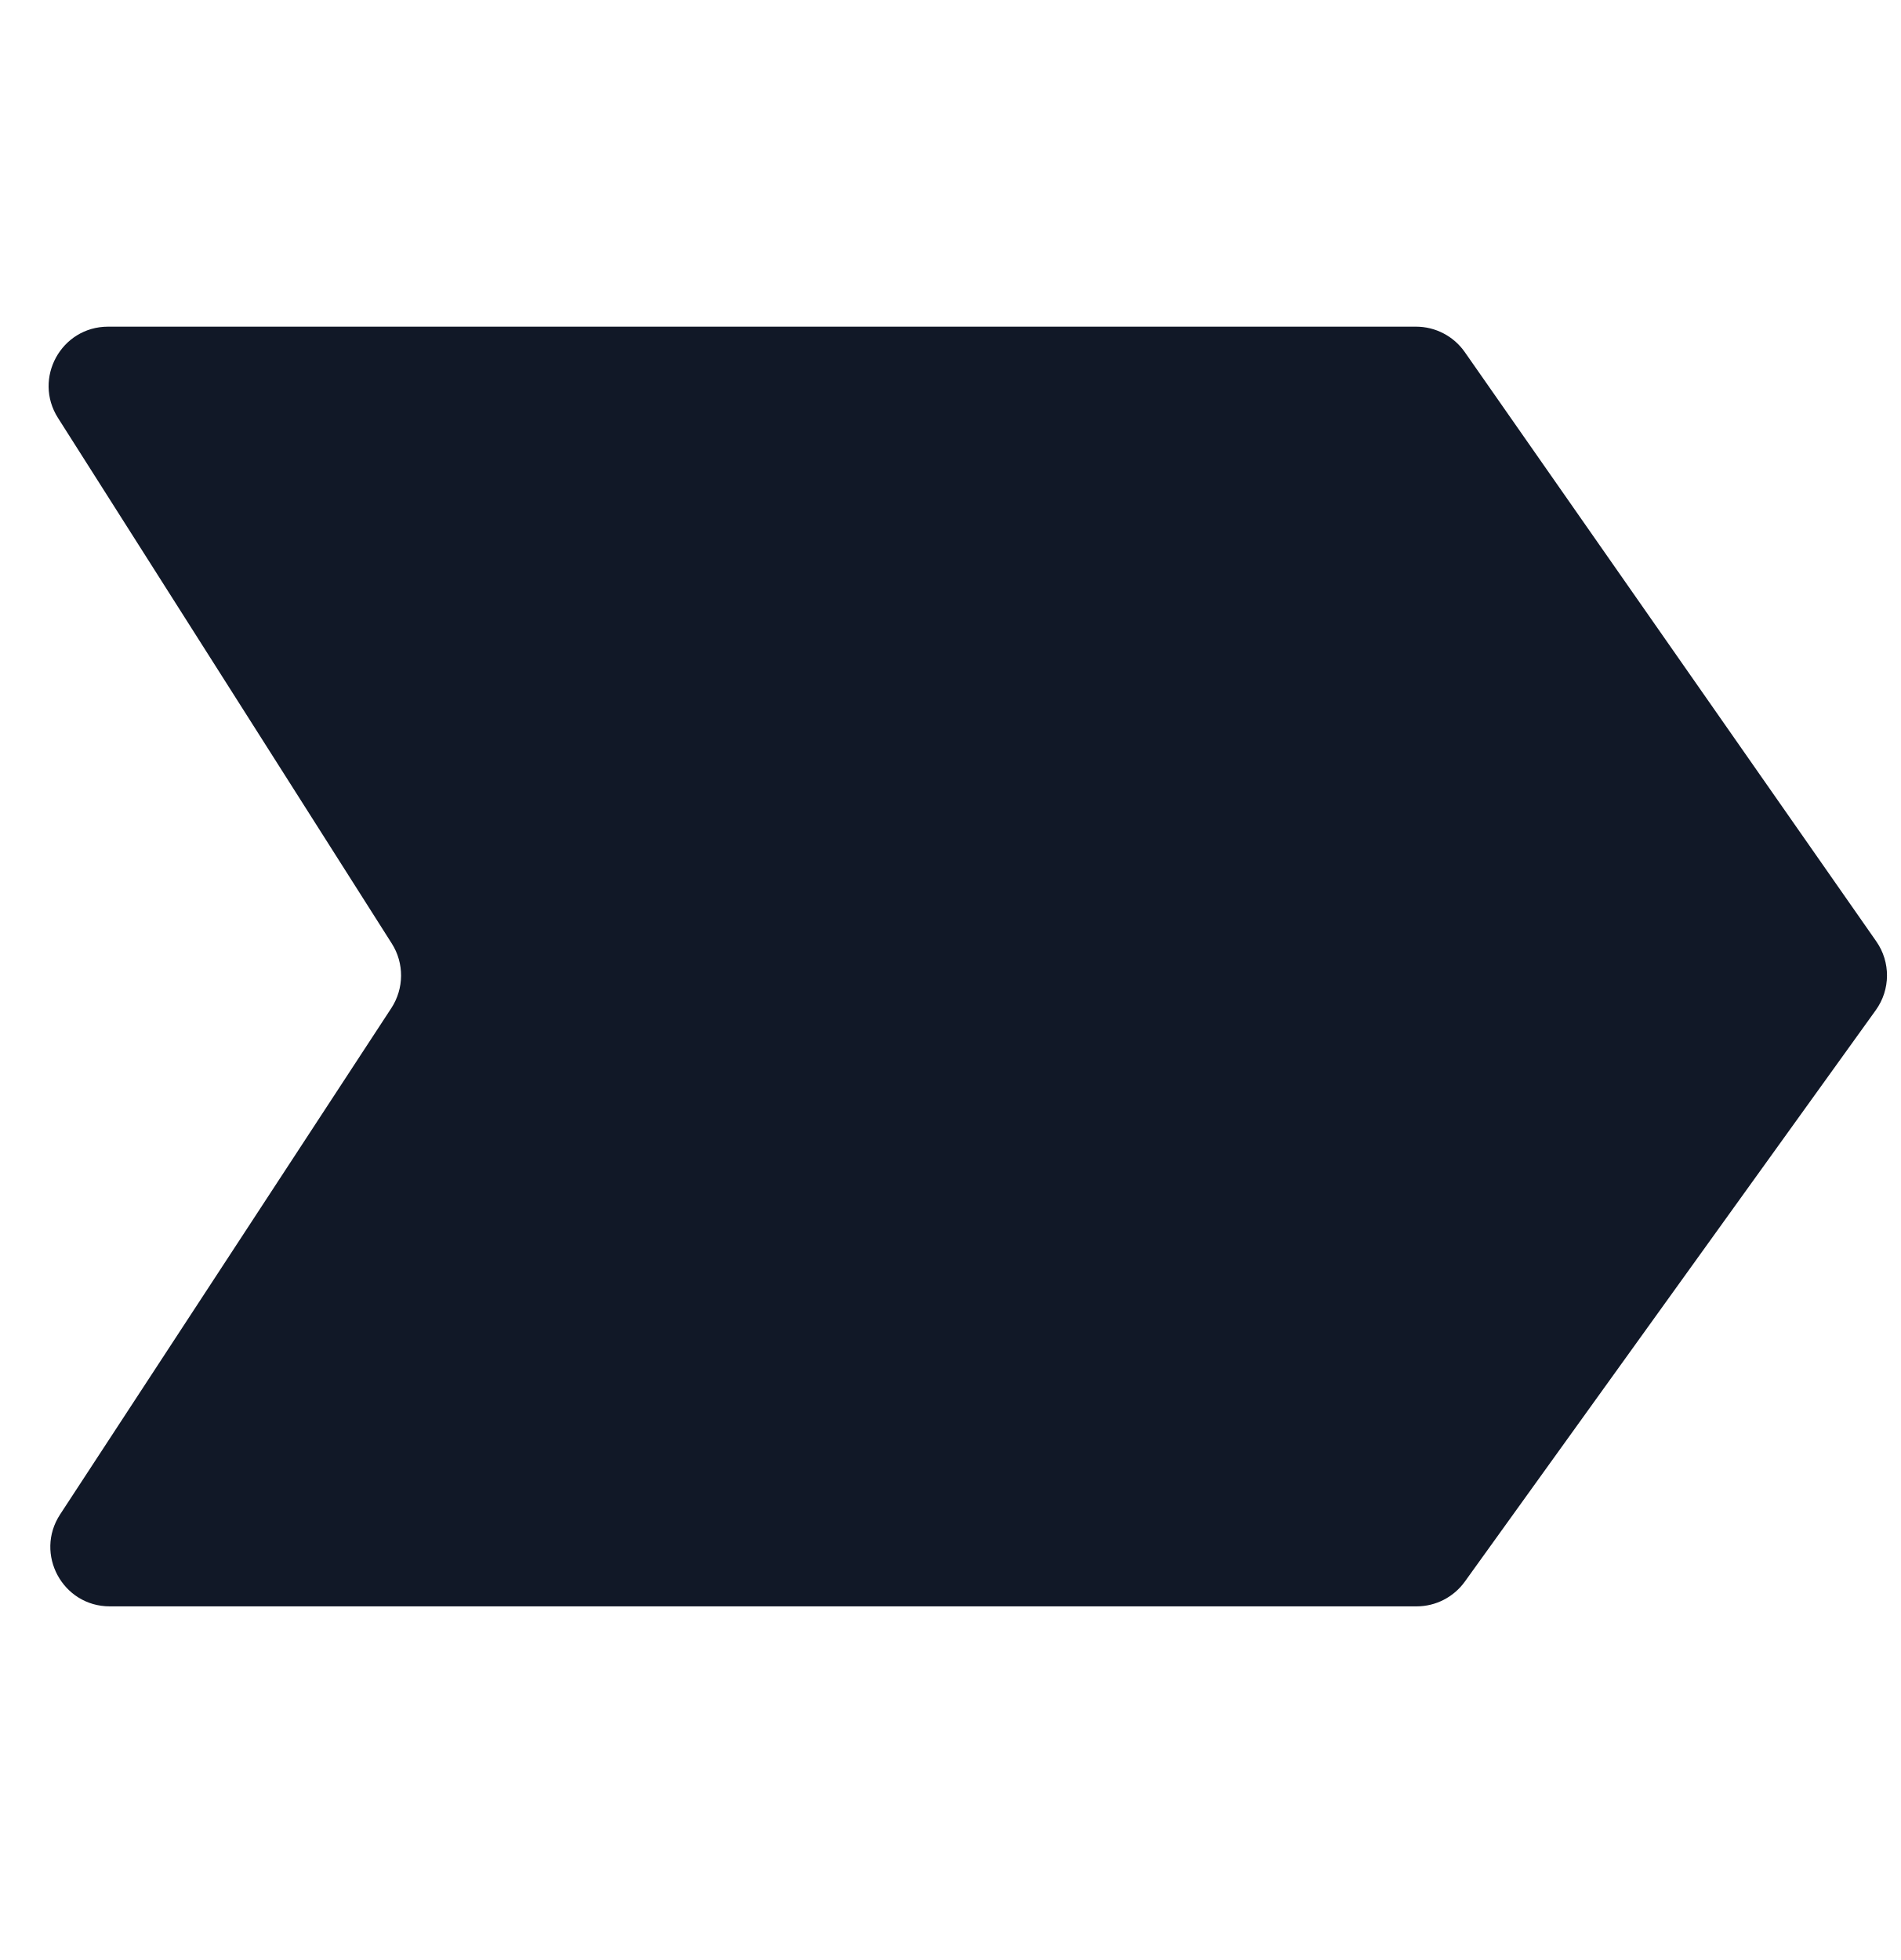
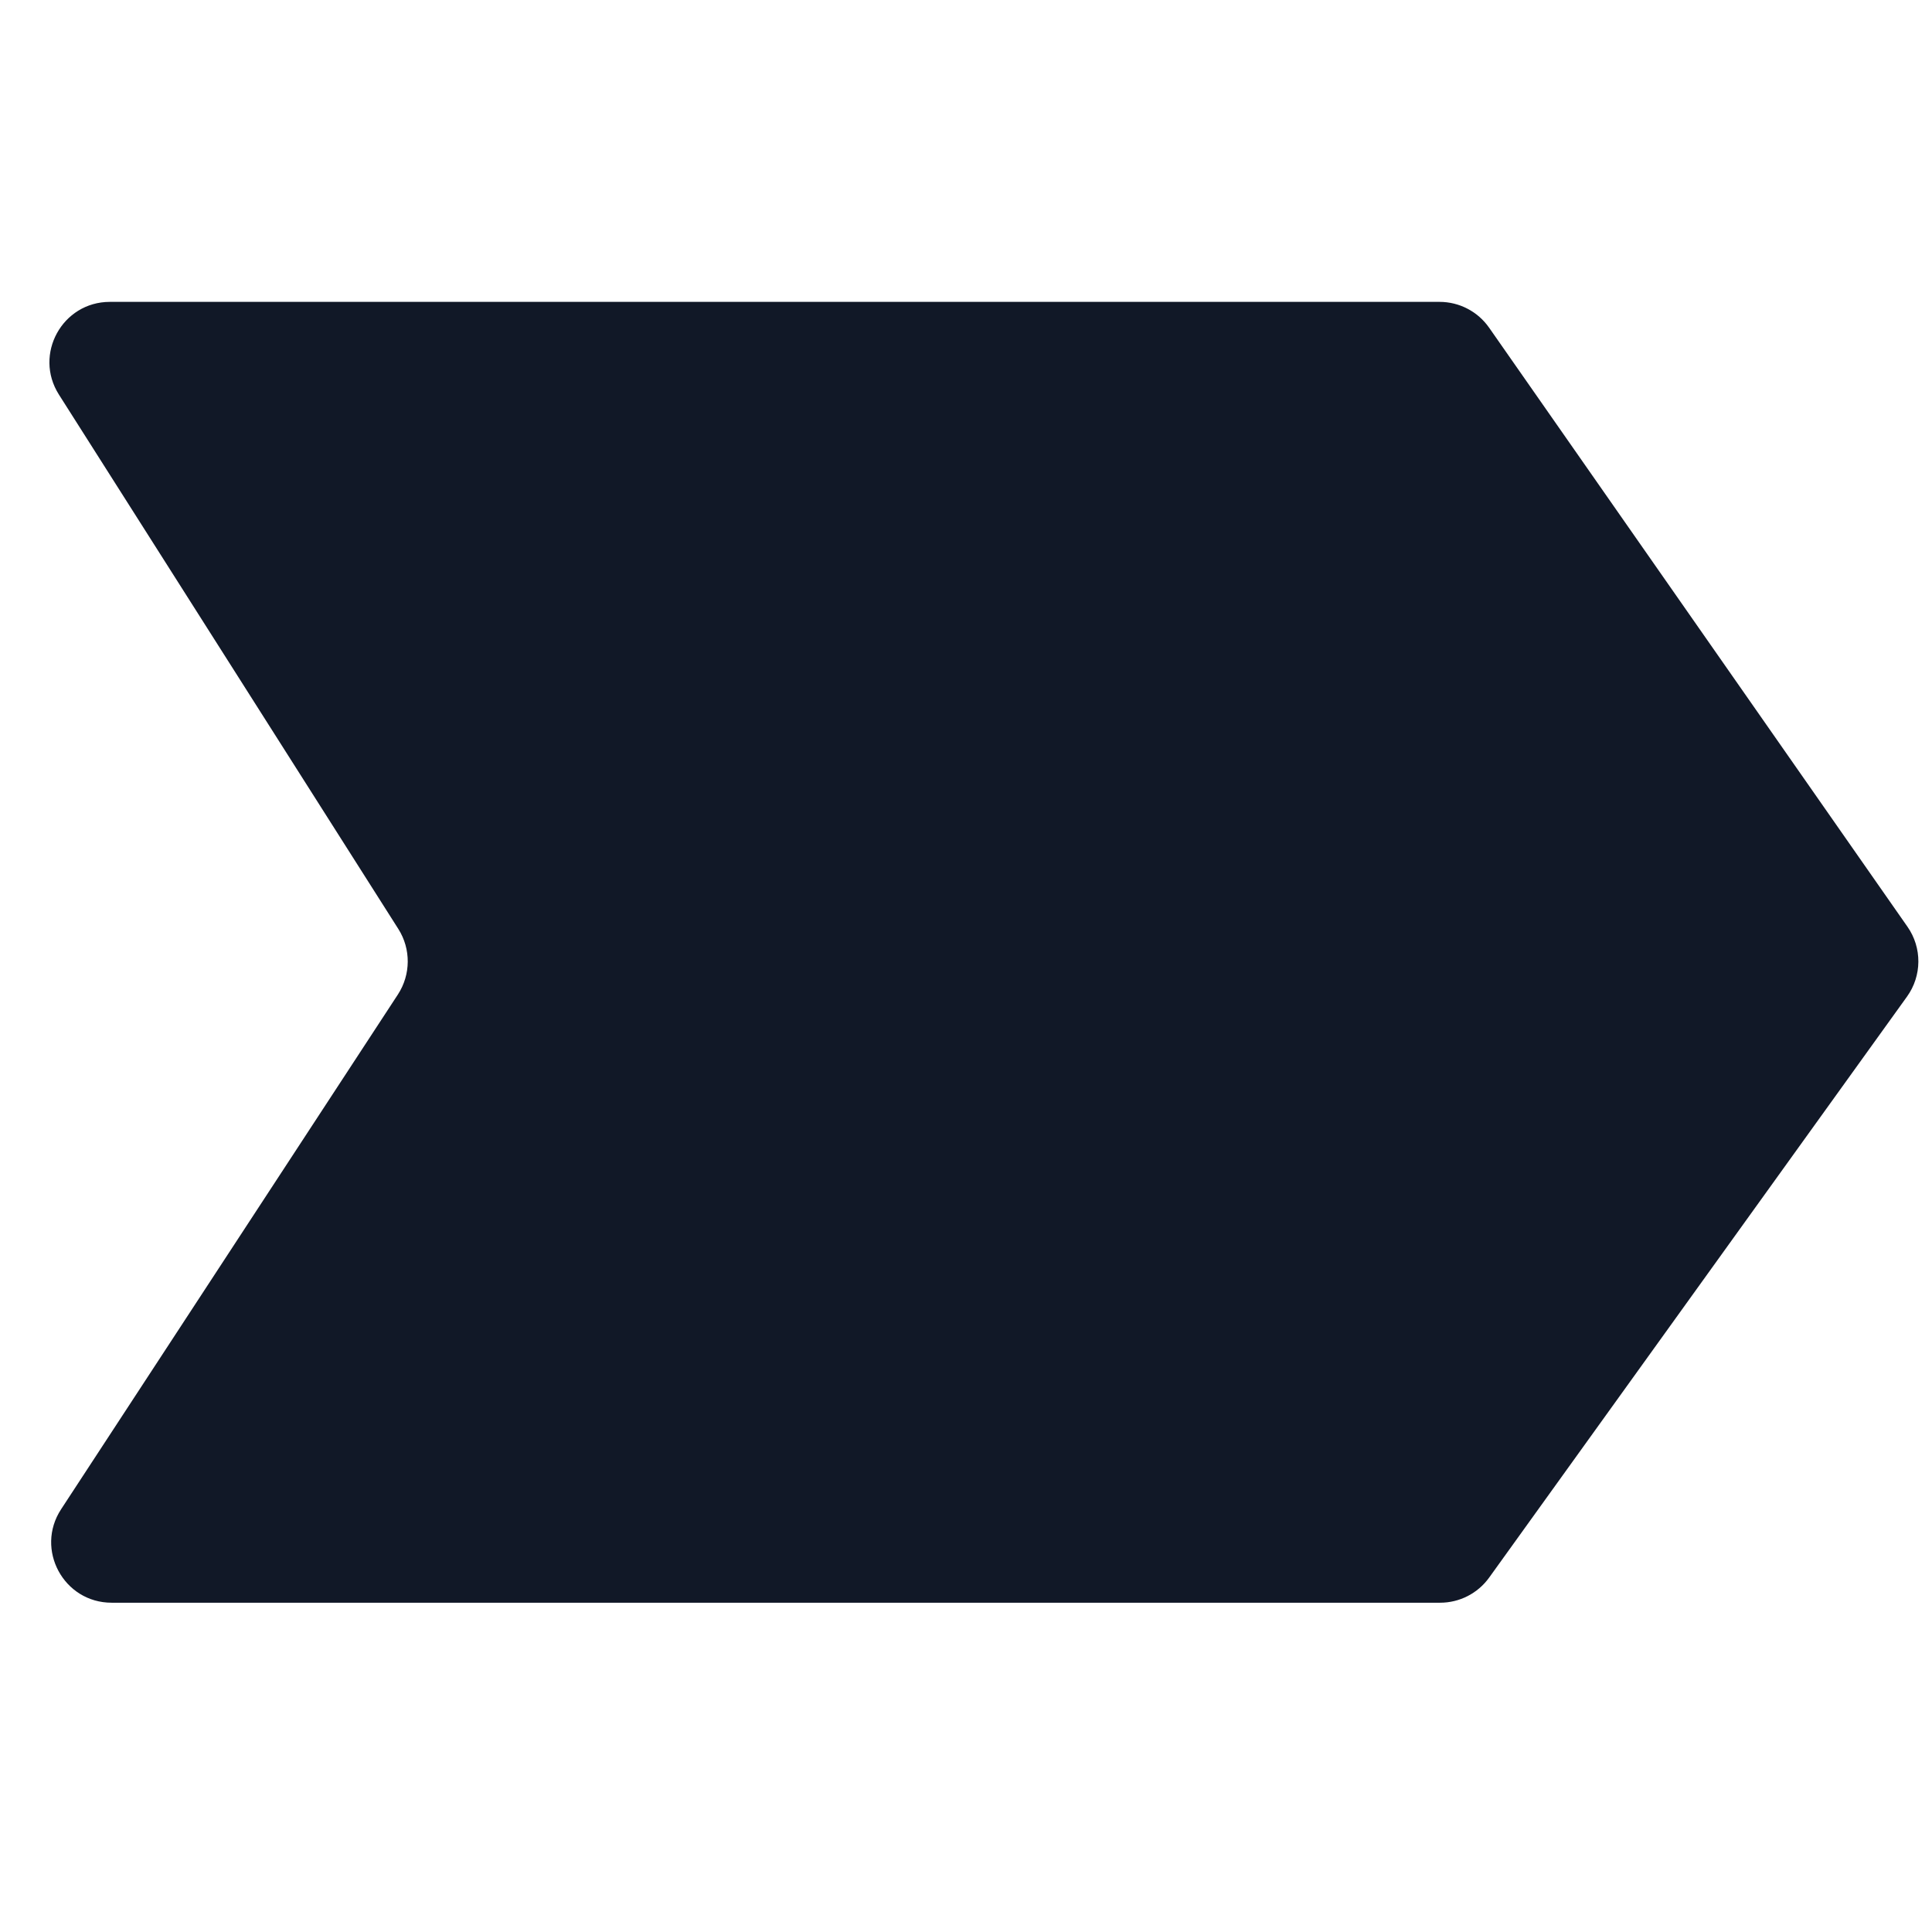
- <svg xmlns="http://www.w3.org/2000/svg" width="32" height="33" viewBox="0 0 32 33" fill="none">
-   <path d="M23.844 5.5H1.82C1.031 5.5 0.553 6.37 0.976 7.036L6.598 15.887C6.808 16.218 6.805 16.642 6.591 16.971L1.012 25.498C0.577 26.163 1.054 27.046 1.849 27.046H23.853C24.175 27.046 24.477 26.891 24.665 26.63L31.586 17.007C31.834 16.662 31.837 16.198 31.594 15.85L24.664 5.927C24.477 5.66 24.171 5.5 23.844 5.5Z" fill="#111827" />
+ <svg xmlns="http://www.w3.org/2000/svg" width="32" height="32" viewBox="0 0 32 32" fill="none">
+   <path d="M23.844 5H1.82C1.031 5 0.553 5.87 0.976 6.536L6.598 15.387C6.808 15.718 6.805 16.142 6.591 16.471L1.012 24.998C0.577 25.663 1.054 26.546 1.849 26.546H23.853C24.175 26.546 24.477 26.391 24.665 26.13L31.586 16.507C31.834 16.162 31.837 15.698 31.594 15.35L24.664 5.427C24.477 5.16 24.171 5 23.844 5Z" fill="#111827" />
</svg>
